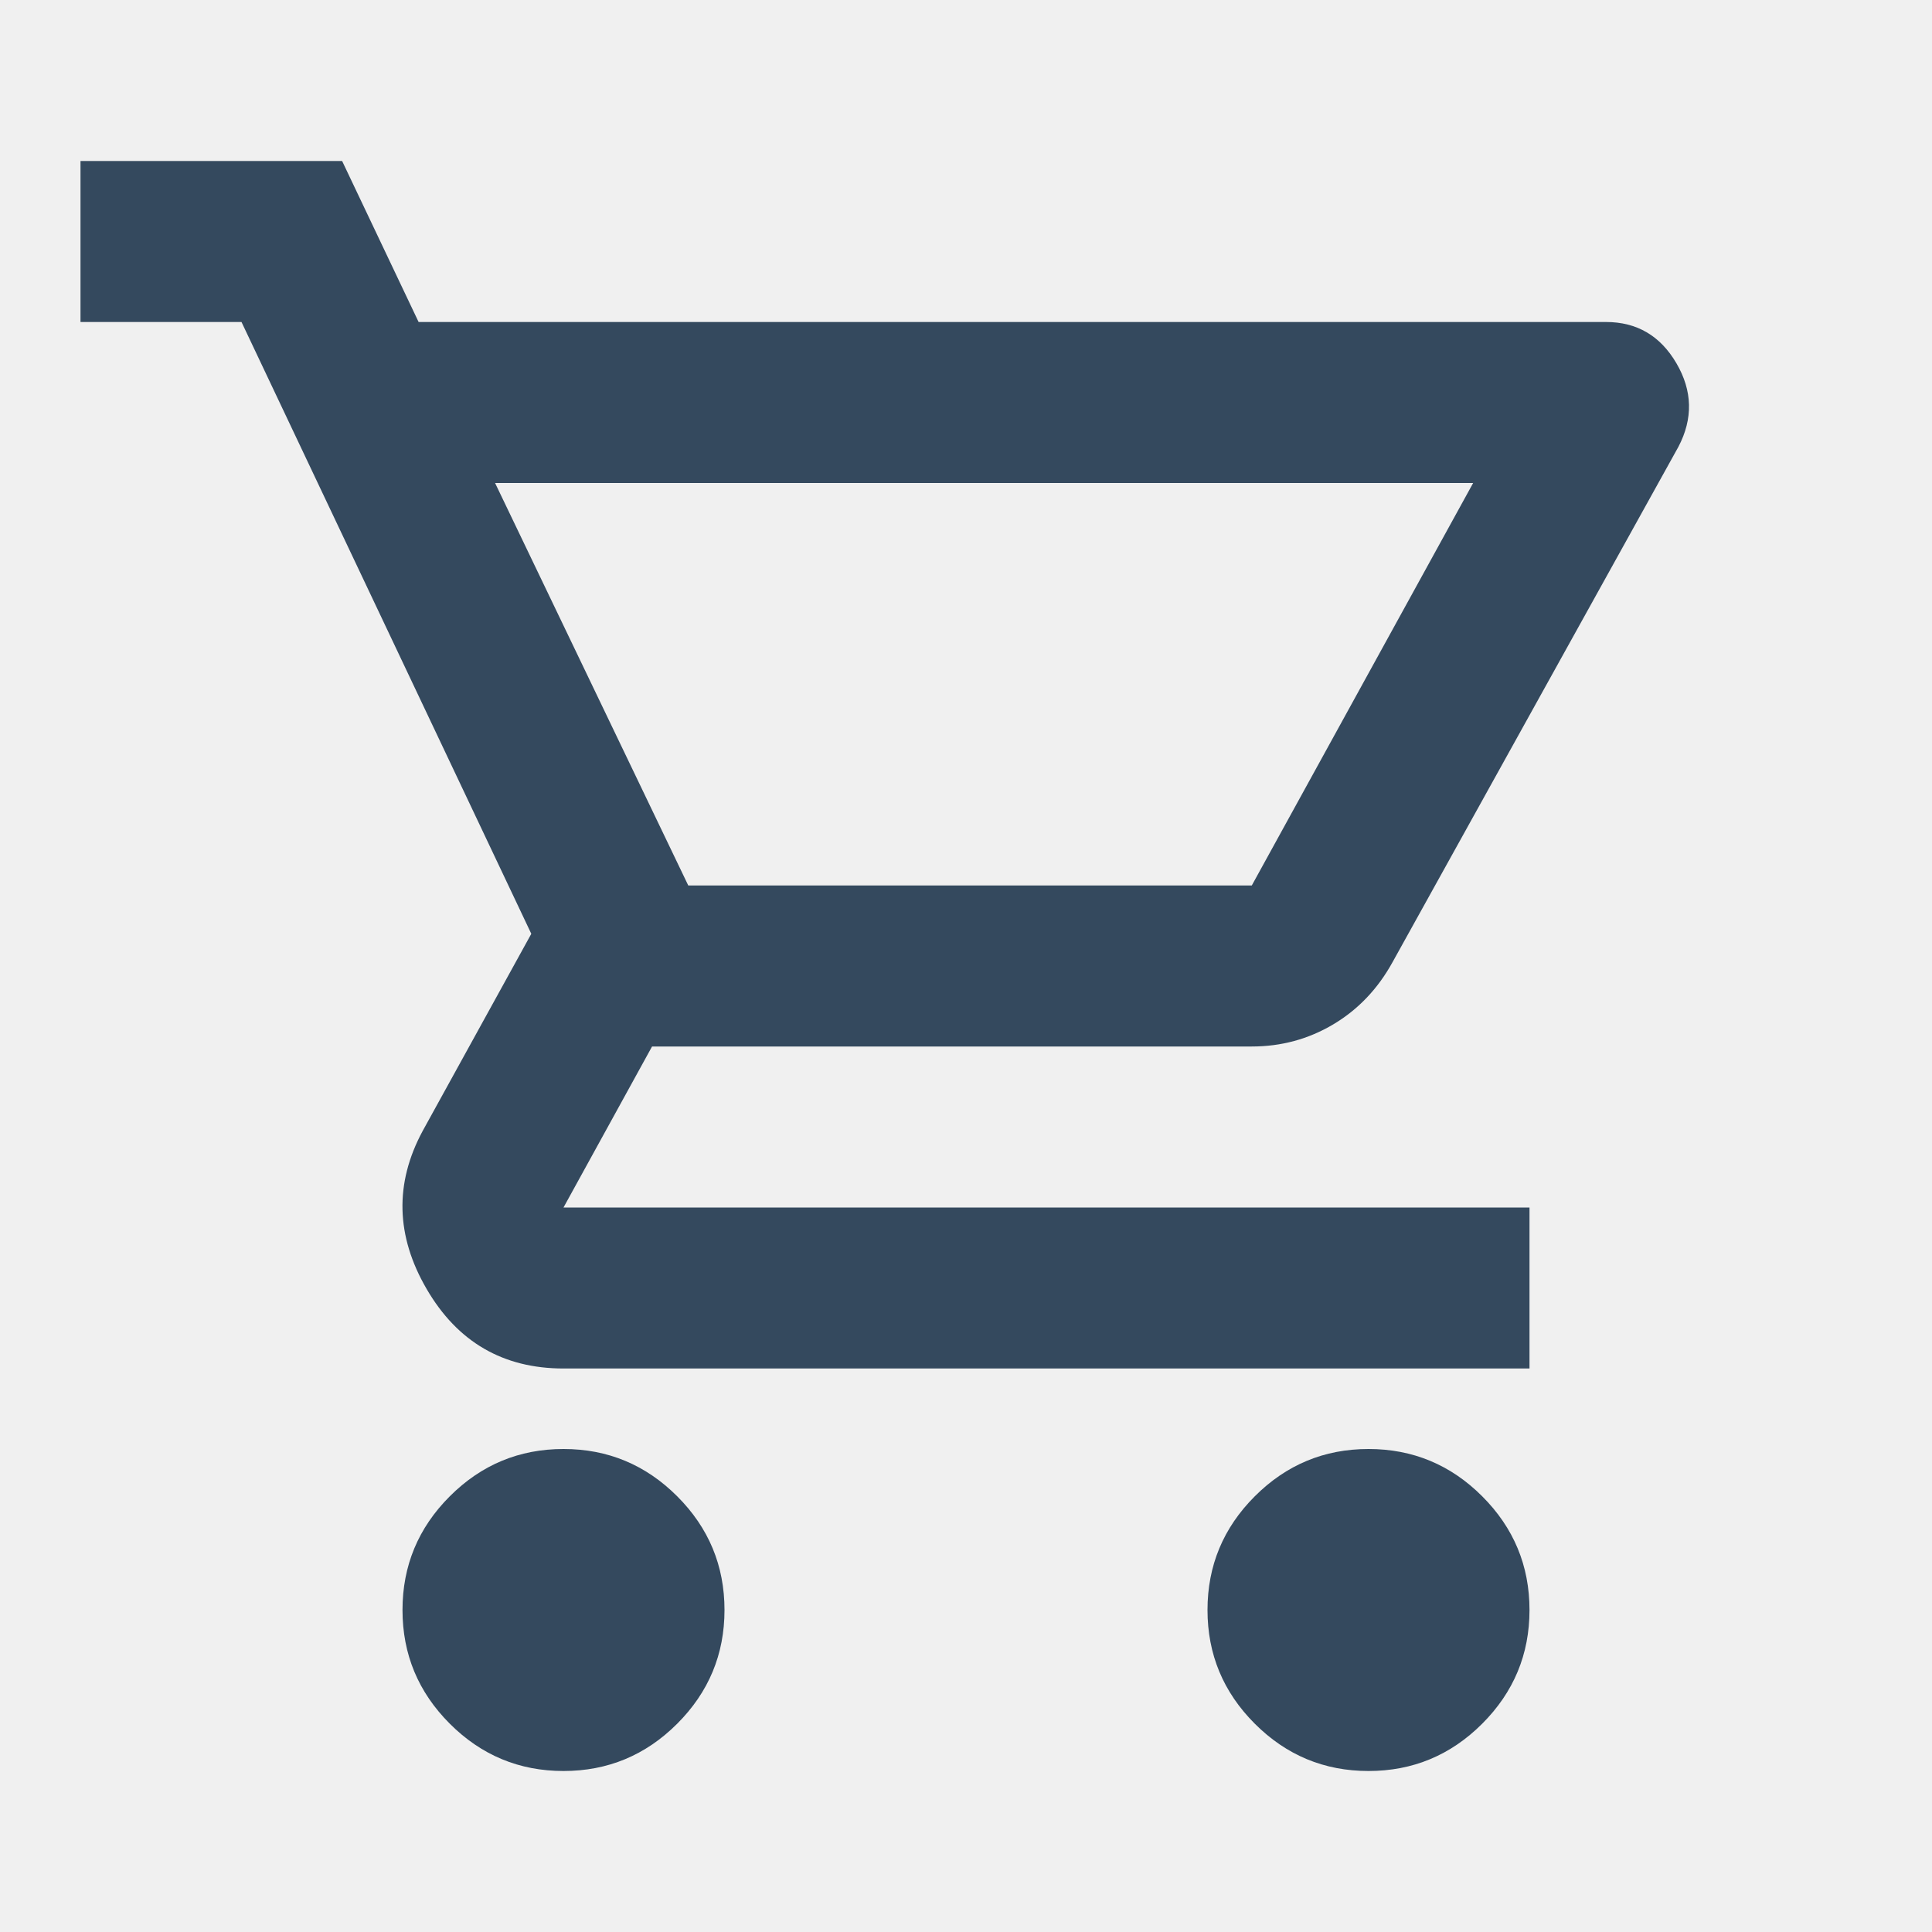
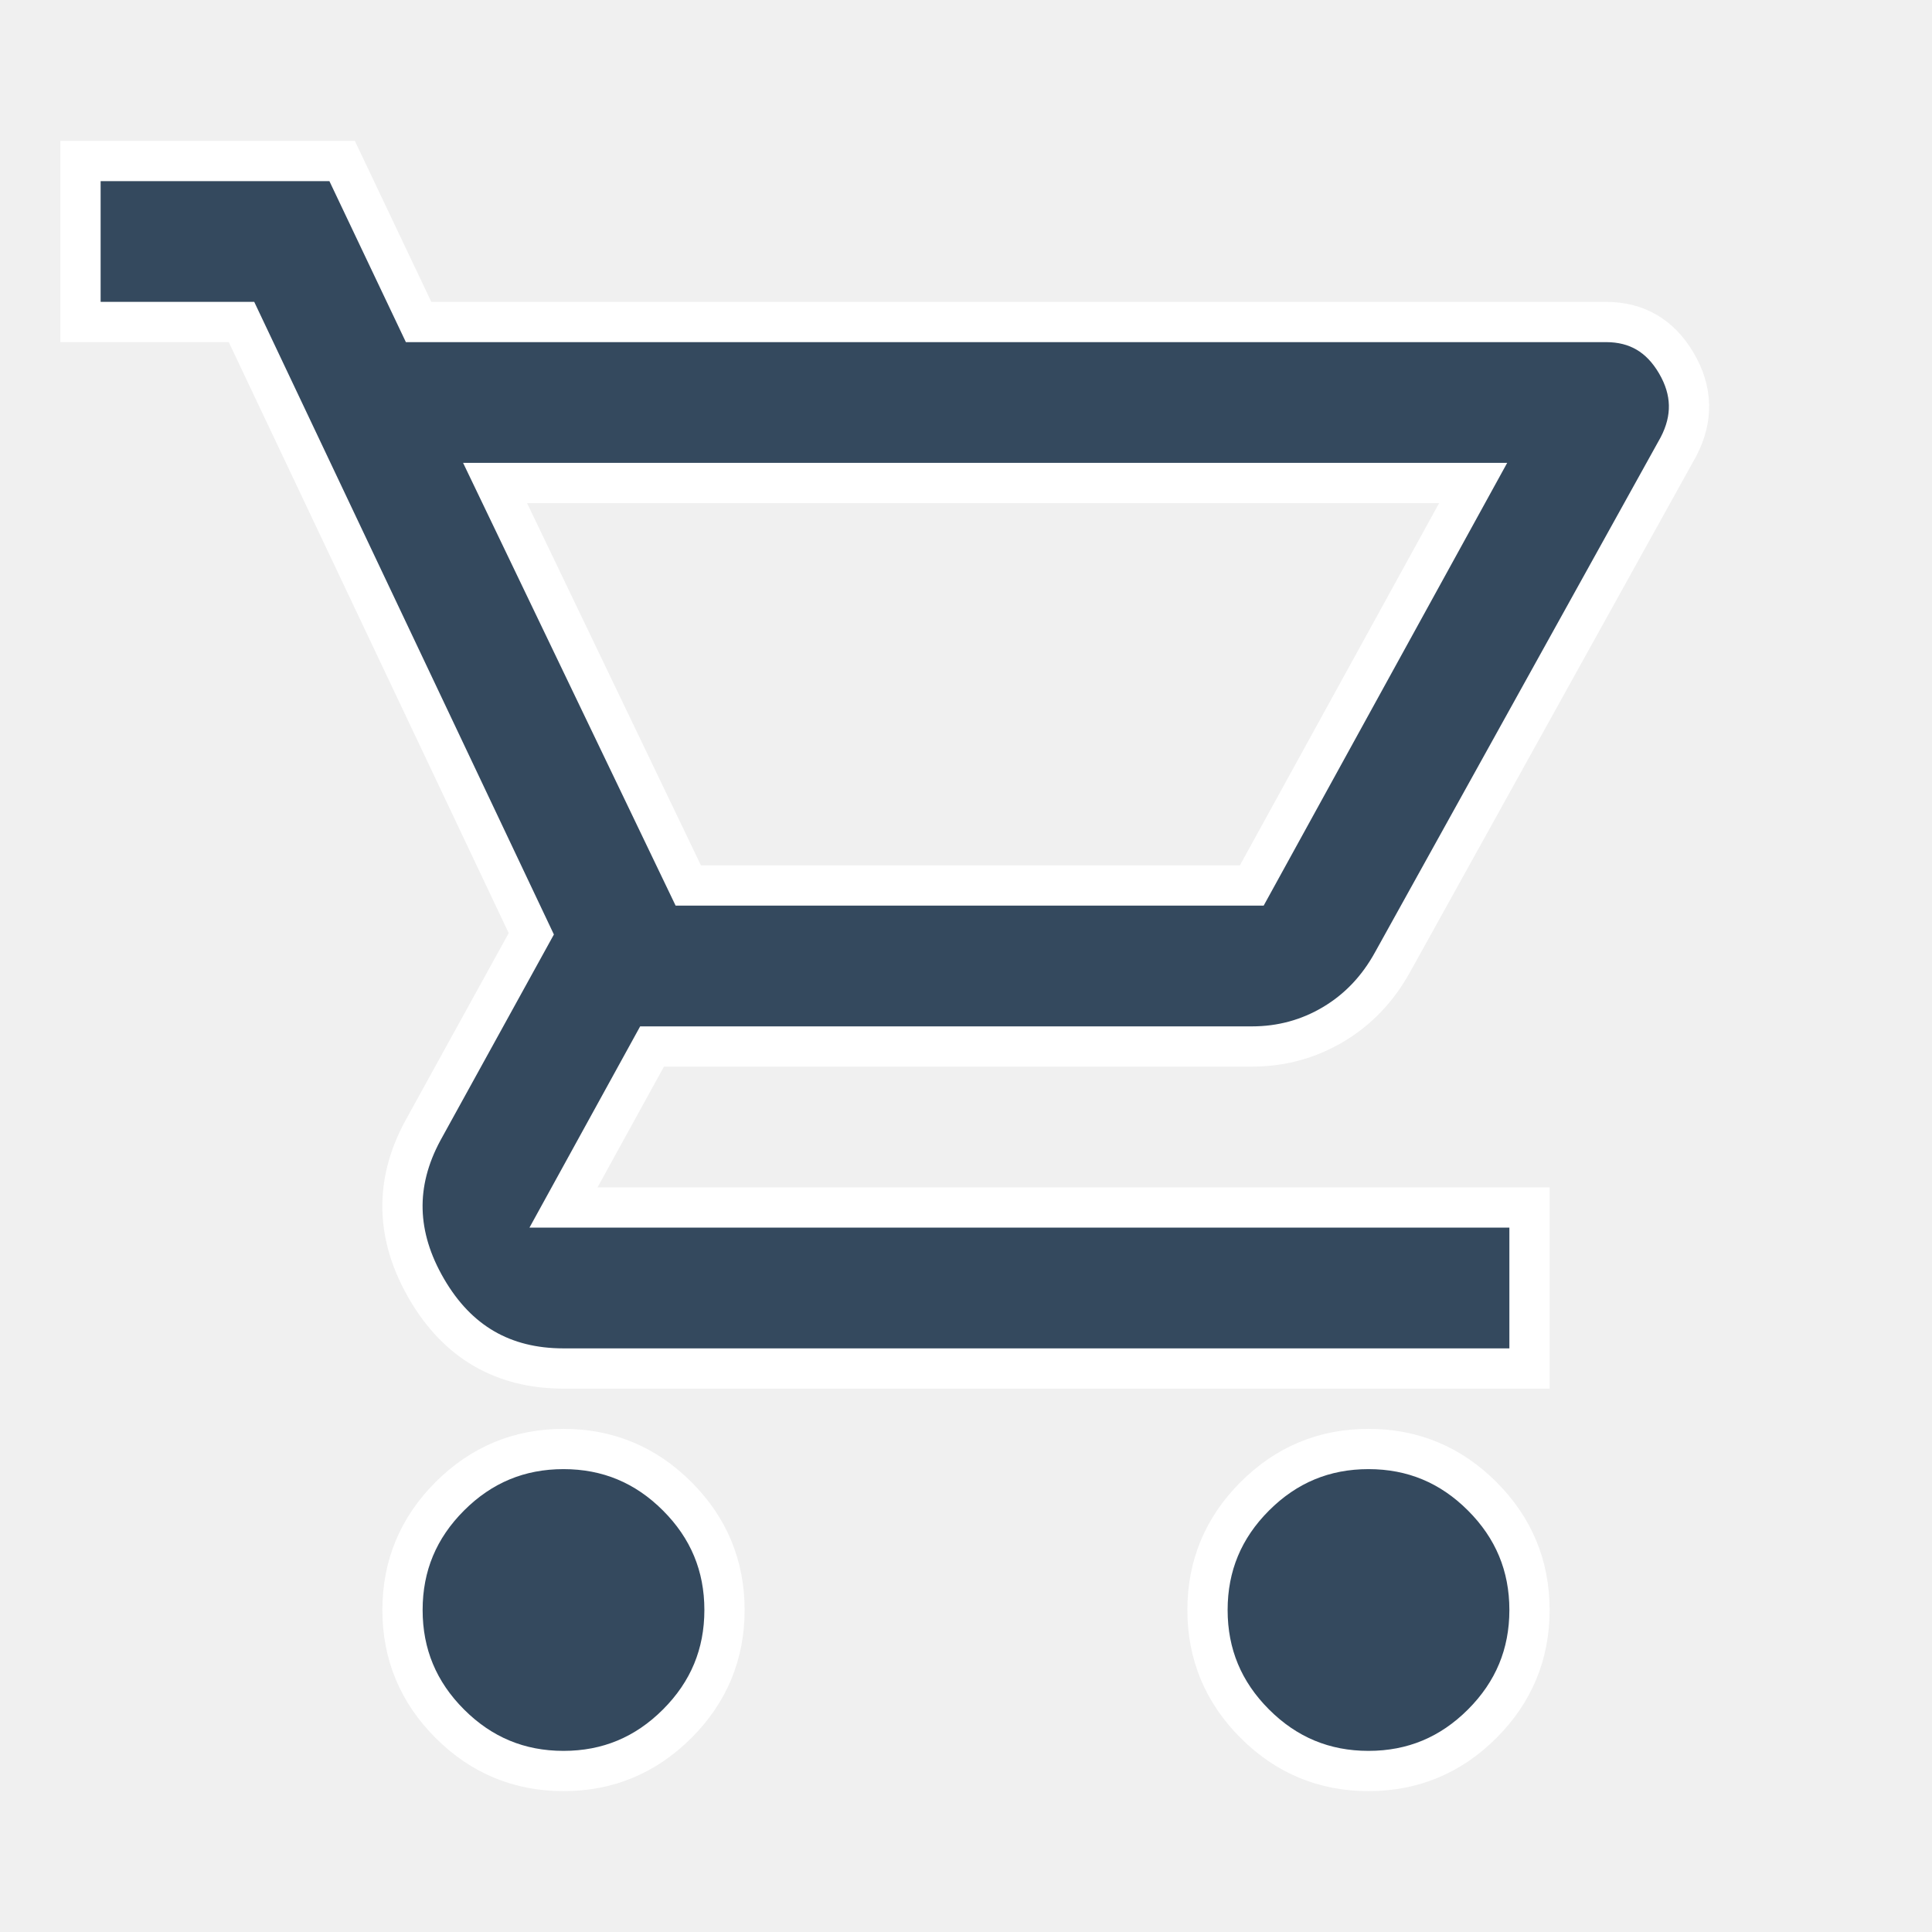
- <svg xmlns="http://www.w3.org/2000/svg" height="24px" viewBox="0 -960 960 960" width="24px" fill="#34495E">
+ <svg xmlns="http://www.w3.org/2000/svg" height="24px" viewBox="0 -960 960 960" width="24px" fill="#34495E" stroke="white" stroke-width="20">
  <path d="M280-80q-33 0-56.5-23.5T200-160q0-33 23.5-56.5T280-240q33 0 56.5 23.5T360-160q0 33-23.5 56.5T280-80Zm400 0q-33 0-56.5-23.5T600-160q0-33 23.5-56.5T680-240q33 0 56.5 23.5T760-160q0 33-23.5 56.5T680-80ZM246-720l96 200h280l110-200H246Zm-38-80h590q23 0 35 20.5t1 41.5L692-482q-11 20-29.5 31T622-440H324l-44 80h480v80H280q-45 0-68-39.5t-2-78.5l54-98-144-304H40v-80h130l38 80Zm134 280h280-280Z" />
</svg>
